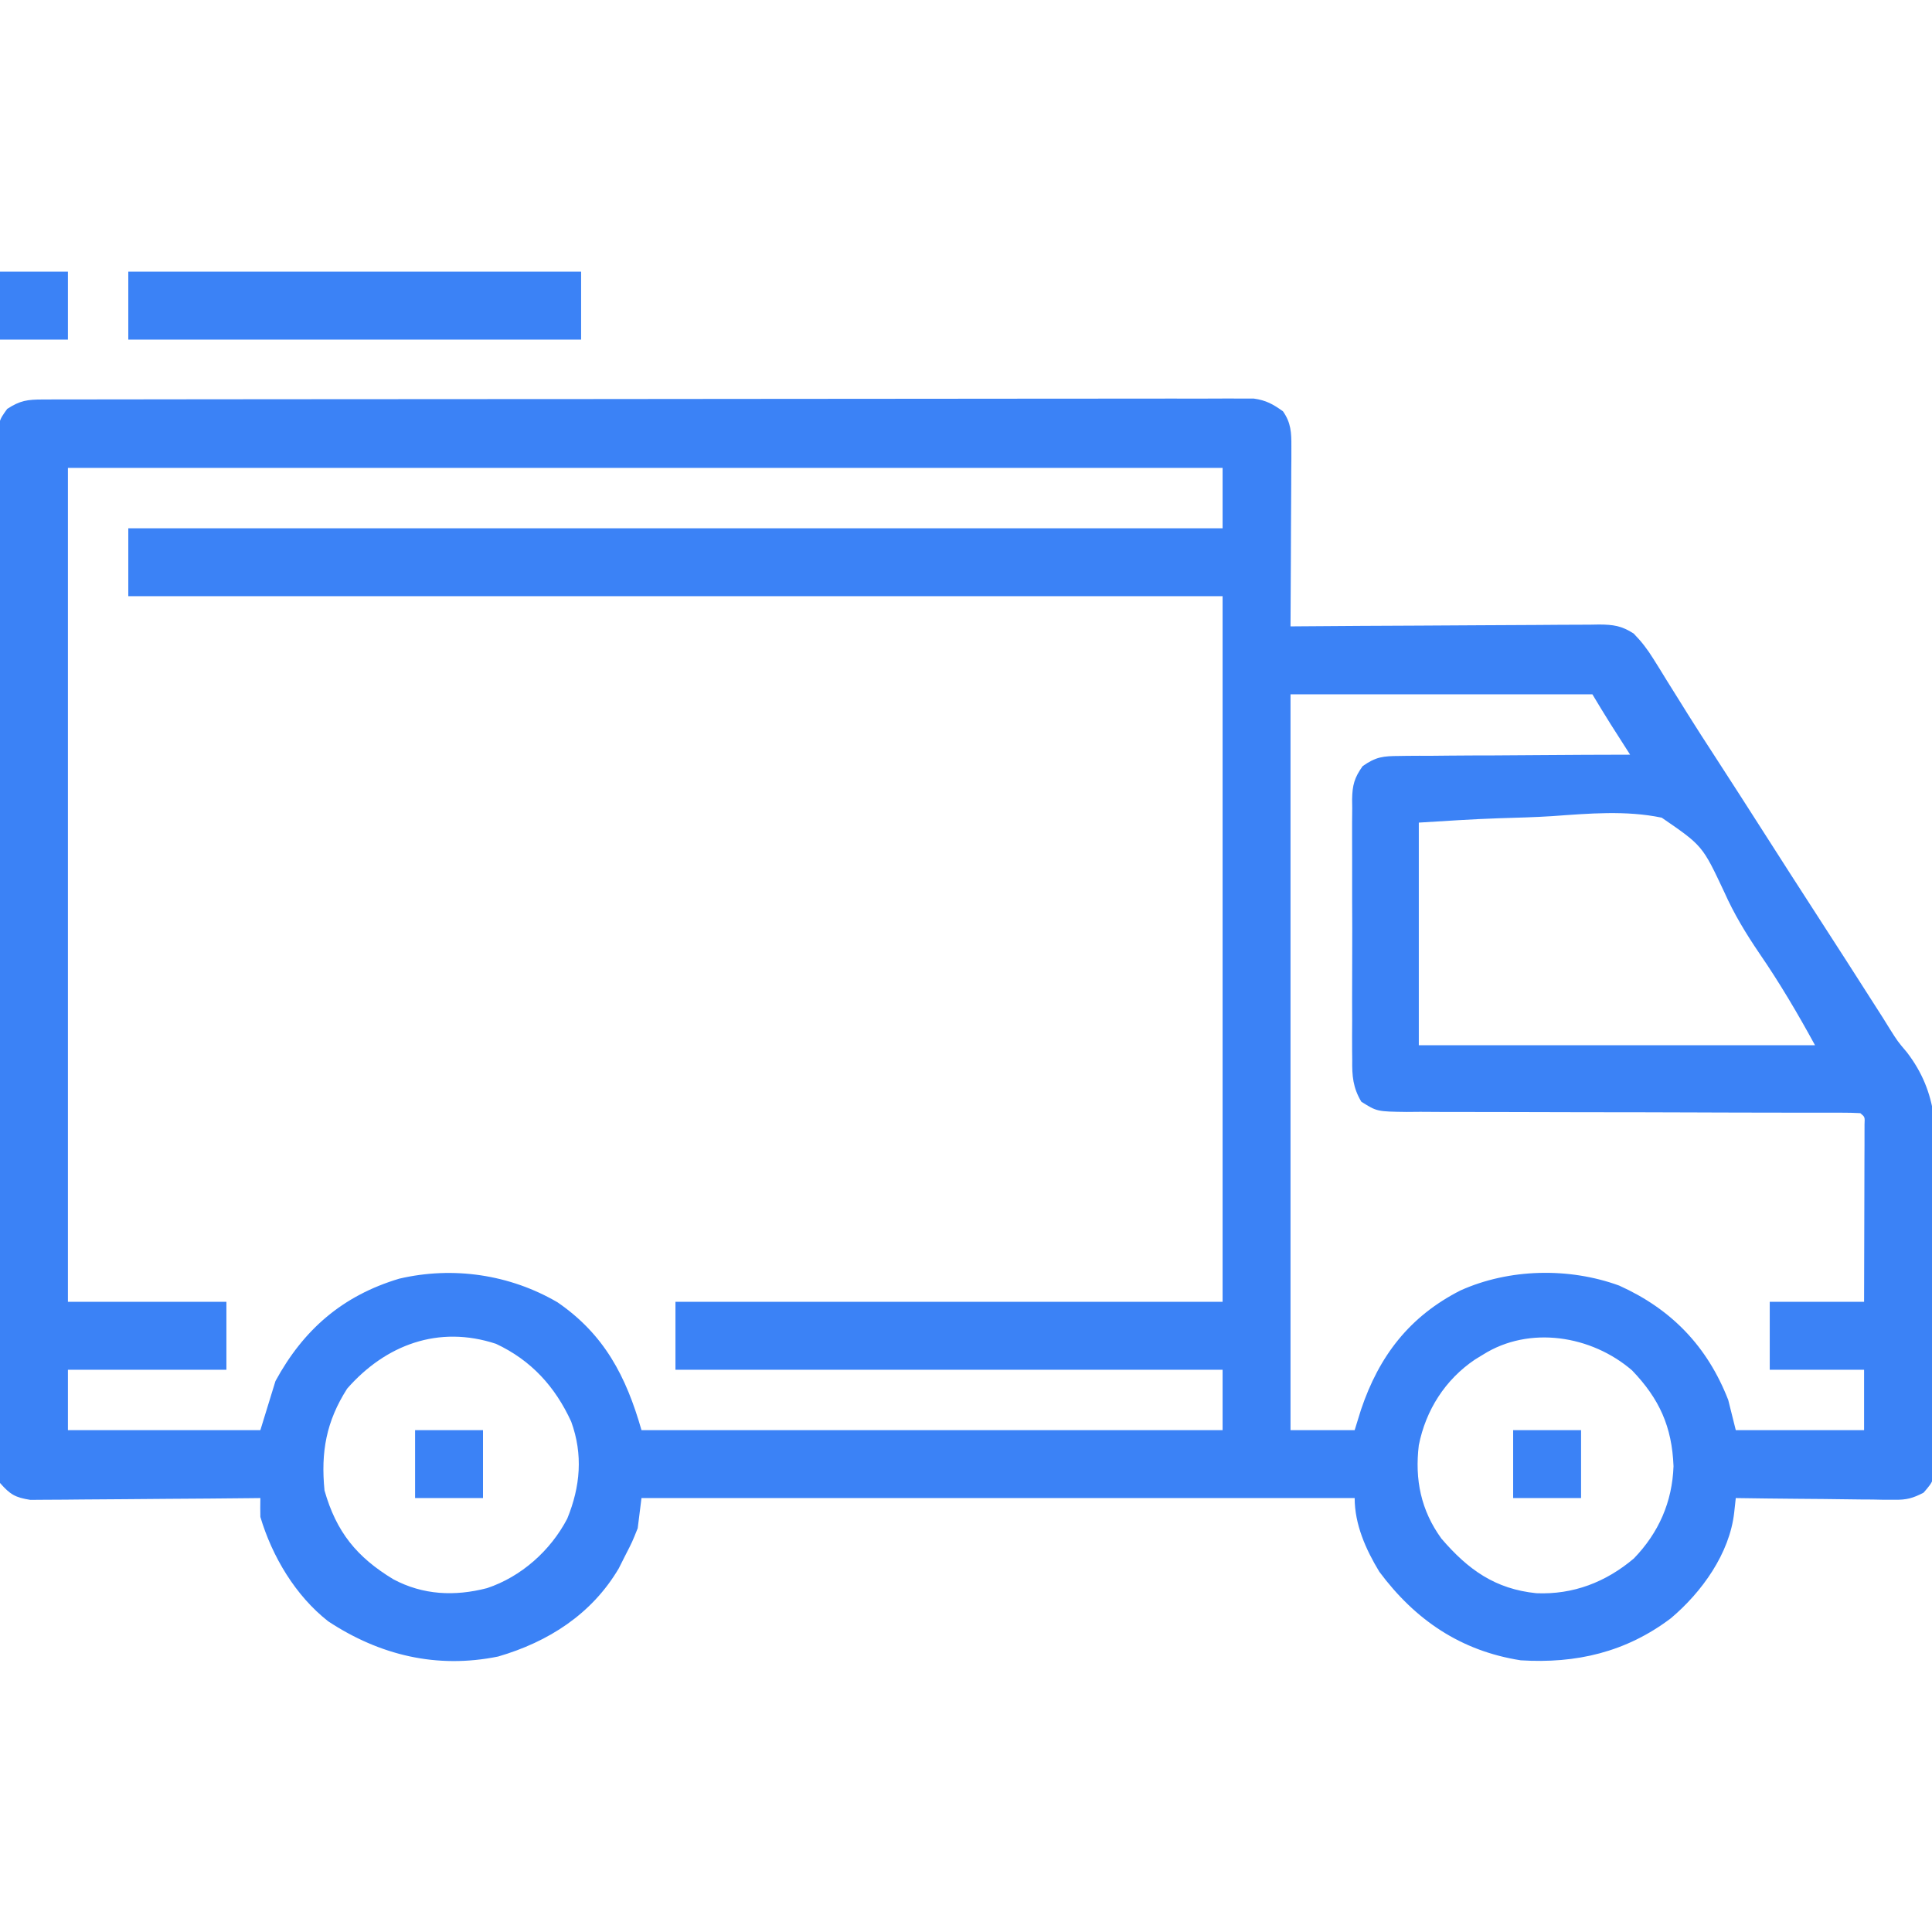
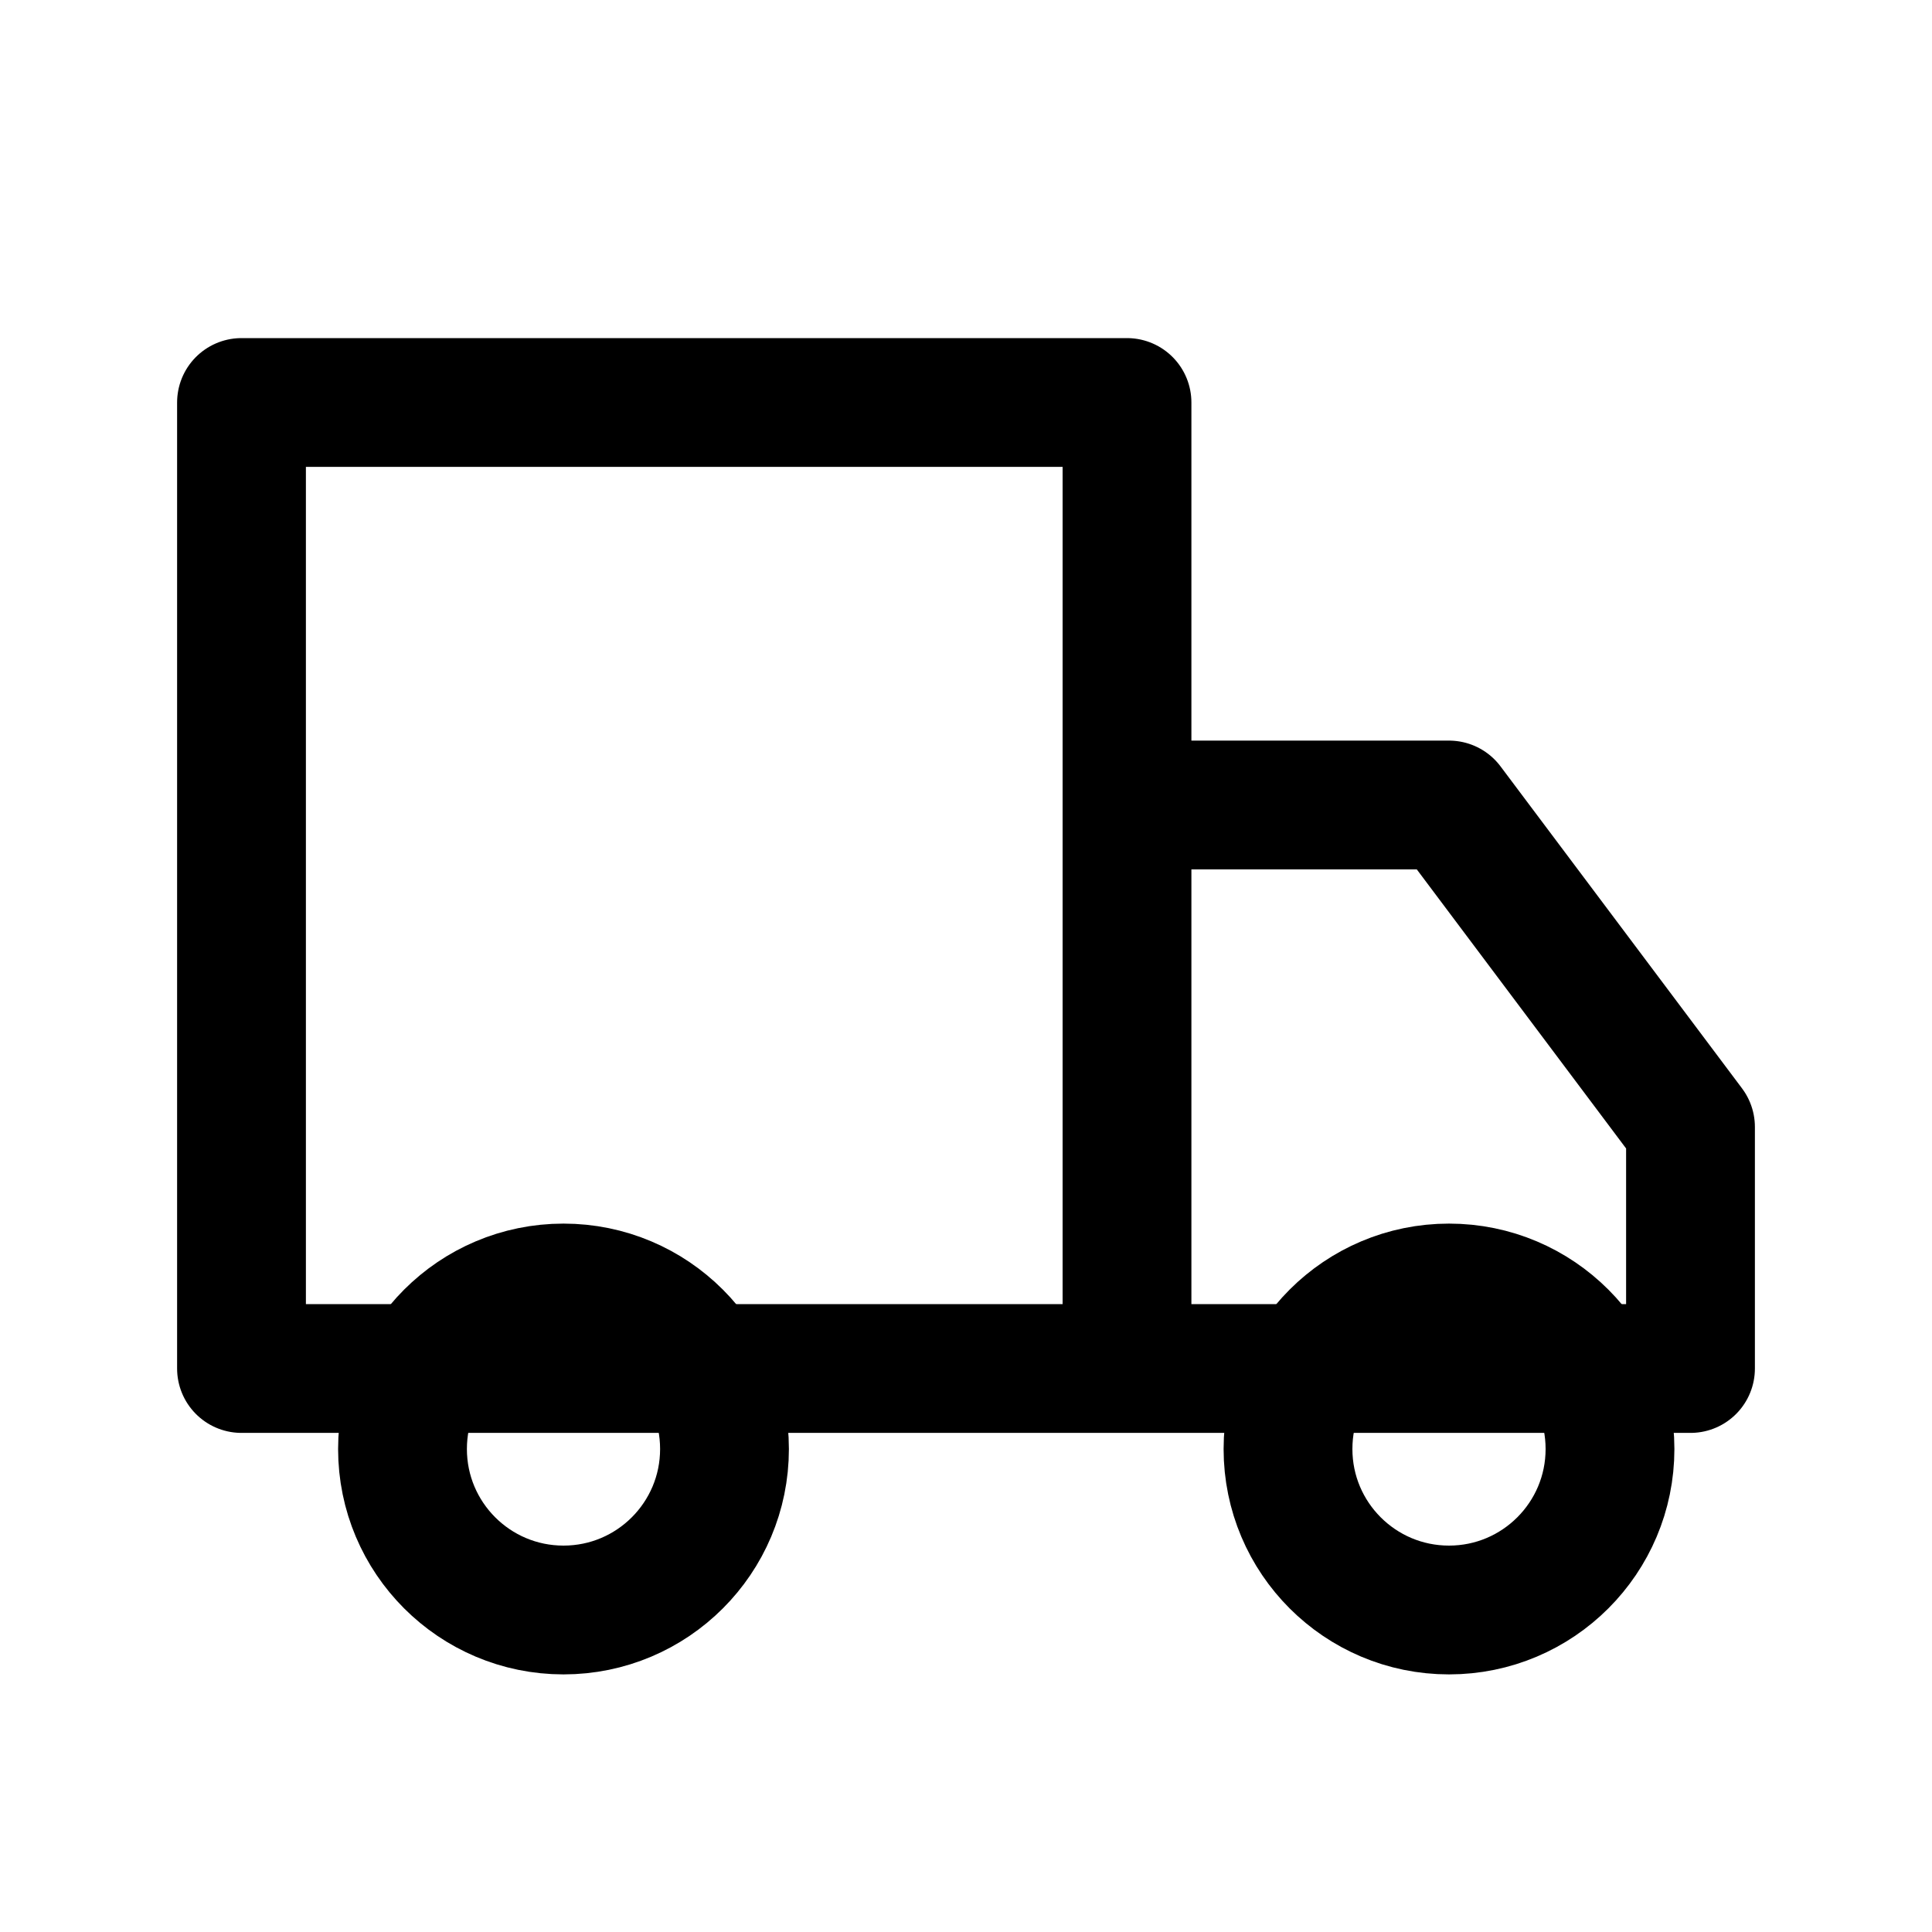
- <svg xmlns="http://www.w3.org/2000/svg" version="1.1" width="512" height="512">
-   <path d="M0 0 C1.72 -0.006 1.72 -0.006 3.476 -0.012 C4.746 -0.011 6.017 -0.01 7.327 -0.009 C8.682 -0.012 10.037 -0.015 11.392 -0.018 C15.129 -0.026 18.866 -0.028 22.603 -0.029 C26.629 -0.03 30.654 -0.038 34.679 -0.045 C43.487 -0.058 52.295 -0.064 61.103 -0.069 C66.599 -0.072 72.096 -0.076 77.593 -0.08 C92.803 -0.092 108.013 -0.103 123.224 -0.106 C124.198 -0.106 125.172 -0.107 126.175 -0.107 C127.64 -0.107 127.64 -0.107 129.134 -0.107 C131.113 -0.108 133.091 -0.108 135.07 -0.109 C136.542 -0.109 136.542 -0.109 138.044 -0.109 C153.951 -0.113 169.859 -0.131 185.766 -0.154 C202.087 -0.178 218.408 -0.19 234.729 -0.192 C243.897 -0.192 253.065 -0.198 262.233 -0.216 C270.039 -0.232 277.845 -0.237 285.651 -0.229 C289.636 -0.225 293.62 -0.226 297.604 -0.24 C301.25 -0.252 304.896 -0.251 308.543 -0.239 C310.489 -0.236 312.436 -0.248 314.383 -0.26 C316.115 -0.251 316.115 -0.251 317.882 -0.241 C318.878 -0.241 319.875 -0.242 320.902 -0.242 C324.121 0.199 326.004 1.249 328.63 3.131 C330.77 6.19 330.874 8.774 330.857 12.451 C330.857 13.512 330.857 14.572 330.856 15.665 C330.846 16.804 330.836 17.943 330.825 19.116 C330.821 20.872 330.821 20.872 330.816 22.663 C330.805 26.403 330.78 30.142 330.755 33.881 C330.745 36.417 330.736 38.952 330.727 41.487 C330.705 47.702 330.672 53.917 330.63 60.131 C332.267 60.118 332.267 60.118 333.937 60.105 C344.222 60.023 354.507 59.963 364.792 59.924 C370.08 59.903 375.367 59.875 380.655 59.83 C385.758 59.786 390.86 59.762 395.963 59.752 C397.91 59.745 399.857 59.73 401.804 59.709 C404.531 59.679 407.257 59.675 409.984 59.677 C411.191 59.656 411.191 59.656 412.423 59.634 C416.187 59.661 418.369 59.964 421.565 62.022 C423.653 64.155 425.225 66.201 426.794 68.737 C427.352 69.629 427.911 70.52 428.487 71.439 C429.07 72.39 429.654 73.34 430.255 74.319 C431.509 76.327 432.765 78.335 434.02 80.342 C434.944 81.827 434.944 81.827 435.886 83.341 C438.217 87.07 440.604 90.76 443.005 94.444 C447.578 101.486 452.107 108.556 456.63 115.631 C461.112 122.643 465.6 129.65 470.13 136.631 C475.358 144.691 480.536 152.783 485.71 160.878 C486.346 161.873 486.982 162.868 487.638 163.893 C488.239 164.863 488.841 165.833 489.461 166.832 C491.548 170.133 491.548 170.133 493.951 172.968 C502.374 183.909 501.884 194.511 501.684 207.889 C501.68 210.169 501.68 212.449 501.682 214.728 C501.677 219.478 501.642 224.225 501.583 228.974 C501.509 235.063 501.498 241.15 501.507 247.24 C501.509 251.934 501.486 256.628 501.455 261.322 C501.441 263.569 501.434 265.815 501.433 268.061 C501.427 271.19 501.389 274.316 501.34 277.444 C501.344 278.371 501.348 279.298 501.352 280.253 C501.207 286.467 501.207 286.467 498.39 289.708 C495.527 291.184 493.936 291.62 490.748 291.586 C489.807 291.585 488.866 291.585 487.897 291.585 C486.895 291.564 485.893 291.543 484.86 291.522 C483.824 291.516 482.788 291.511 481.72 291.505 C478.419 291.483 475.118 291.432 471.817 291.381 C469.576 291.361 467.334 291.343 465.093 291.327 C459.605 291.283 454.117 291.216 448.63 291.131 C448.425 293.001 448.425 293.001 448.216 294.909 C447.022 305.817 439.616 316.088 431.423 322.991 C419.533 331.98 406.309 335.048 391.63 334.131 C375.789 331.645 363.706 323.481 354.169 310.667 C350.571 304.74 347.63 298.105 347.63 291.131 C285.26 291.131 222.89 291.131 158.63 291.131 C158.3 293.771 157.97 296.411 157.63 299.131 C156.177 302.764 156.177 302.764 154.38 306.256 C153.797 307.414 153.214 308.572 152.614 309.764 C145.468 321.89 133.955 329.255 120.63 333.131 C104.431 336.422 89.309 332.827 75.602 323.795 C66.914 316.979 60.753 306.613 57.63 296.131 C57.598 294.465 57.593 292.798 57.63 291.131 C56.839 291.14 56.048 291.149 55.234 291.158 C47.774 291.239 40.315 291.299 32.855 291.339 C29.02 291.36 25.185 291.388 21.351 291.433 C17.648 291.477 13.946 291.501 10.244 291.511 C8.833 291.518 7.422 291.533 6.011 291.554 C4.032 291.583 2.052 291.585 0.072 291.586 C-1.053 291.594 -2.179 291.603 -3.339 291.612 C-7.346 290.977 -8.668 290.199 -11.37 287.131 C-12.14 283.423 -12.04 279.747 -11.998 275.972 C-12.006 274.819 -12.013 273.667 -12.02 272.48 C-12.035 269.281 -12.027 266.083 -12.009 262.885 C-11.996 259.435 -12.011 255.986 -12.023 252.537 C-12.041 245.78 -12.033 239.022 -12.015 232.265 C-12.001 226.774 -11.997 221.283 -12 215.792 C-12.001 215.011 -12.001 214.23 -12.002 213.426 C-12.003 211.839 -12.004 210.253 -12.005 208.667 C-12.014 194.633 -11.997 180.6 -11.967 166.566 C-11.938 152.943 -11.931 139.32 -11.947 125.697 C-11.963 110.869 -11.967 96.041 -11.95 81.212 C-11.948 79.632 -11.946 78.051 -11.944 76.471 C-11.944 75.693 -11.943 74.915 -11.942 74.114 C-11.936 68.628 -11.939 63.143 -11.946 57.657 C-11.954 50.974 -11.947 44.291 -11.922 37.607 C-11.909 34.196 -11.903 30.785 -11.914 27.374 C-11.923 23.68 -11.907 19.986 -11.885 16.291 C-11.893 15.208 -11.901 14.126 -11.91 13.01 C-11.829 5.765 -11.829 5.765 -9.463 2.496 C-6.027 0.256 -4.096 0.005 0 0 Z M6.63 18.131 C6.63 91.061 6.63 163.991 6.63 239.131 C20.49 239.131 34.35 239.131 48.63 239.131 C48.63 245.071 48.63 251.011 48.63 257.131 C34.77 257.131 20.91 257.131 6.63 257.131 C6.63 262.411 6.63 267.691 6.63 273.131 C23.46 273.131 40.29 273.131 57.63 273.131 C58.95 268.841 60.27 264.551 61.63 260.131 C69.053 246.472 79.413 237.493 94.423 232.995 C108.735 229.649 123.762 231.885 136.38 239.256 C148.801 247.79 154.561 258.891 158.63 273.131 C209.45 273.131 260.27 273.131 312.63 273.131 C312.63 267.851 312.63 262.571 312.63 257.131 C264.78 257.131 216.93 257.131 167.63 257.131 C167.63 251.191 167.63 245.251 167.63 239.131 C215.48 239.131 263.33 239.131 312.63 239.131 C312.63 177.421 312.63 115.711 312.63 52.131 C216.93 52.131 121.23 52.131 22.63 52.131 C22.63 46.191 22.63 40.251 22.63 34.131 C118.33 34.131 214.03 34.131 312.63 34.131 C312.63 28.851 312.63 23.571 312.63 18.131 C211.65 18.131 110.67 18.131 6.63 18.131 Z M330.63 78.131 C330.63 142.481 330.63 206.831 330.63 273.131 C336.24 273.131 341.85 273.131 347.63 273.131 C348.187 271.337 348.744 269.543 349.317 267.694 C354.093 253.515 362.12 243.02 375.63 236.131 C388.549 230.301 404.401 229.968 417.708 234.815 C431.574 241.062 441.085 250.915 446.63 265.131 C447.29 267.771 447.95 270.411 448.63 273.131 C459.85 273.131 471.07 273.131 482.63 273.131 C482.63 267.851 482.63 262.571 482.63 257.131 C474.38 257.131 466.13 257.131 457.63 257.131 C457.63 251.191 457.63 245.251 457.63 239.131 C465.88 239.131 474.13 239.131 482.63 239.131 C482.653 232.171 482.673 225.211 482.685 218.251 C482.69 215.882 482.697 213.512 482.705 211.142 C482.717 207.744 482.723 204.346 482.727 200.948 C482.733 199.881 482.738 198.815 482.743 197.716 C482.743 196.735 482.743 195.754 482.743 194.743 C482.746 193.875 482.748 193.006 482.75 192.112 C482.849 190.13 482.849 190.13 481.63 189.131 C479.971 189.034 478.308 189.007 476.646 189.007 C475.566 189.004 474.487 189.002 473.374 188.999 C471.582 189.002 471.582 189.002 469.754 189.005 C468.503 189.004 467.253 189.002 465.965 189 C463.239 188.996 460.513 188.993 457.787 188.993 C453.475 188.992 449.164 188.979 444.853 188.964 C444.126 188.961 443.399 188.959 442.65 188.956 C441.163 188.951 439.676 188.945 438.189 188.94 C428.148 188.905 418.108 188.878 408.067 188.881 C401.299 188.883 394.532 188.866 387.765 188.83 C384.182 188.812 380.601 188.802 377.018 188.815 C373.019 188.828 369.022 188.803 365.023 188.775 C363.837 188.785 362.65 188.795 361.427 188.806 C353.543 188.706 353.543 188.706 349.396 186.098 C347.166 182.353 346.926 179.265 346.983 175.024 C346.97 173.821 346.97 173.821 346.956 172.593 C346.934 169.949 346.949 167.307 346.966 164.663 C346.962 162.821 346.957 160.979 346.951 159.137 C346.944 155.281 346.955 151.424 346.978 147.567 C347.006 142.627 346.99 137.689 346.96 132.749 C346.942 128.946 346.948 125.144 346.961 121.342 C346.964 119.521 346.96 117.7 346.948 115.879 C346.936 113.331 346.955 110.786 346.983 108.239 C346.968 107.113 346.968 107.113 346.952 105.965 C347.028 102.196 347.538 100.26 349.745 97.166 C353.26 94.687 355.164 94.496 359.44 94.472 C360.104 94.462 360.768 94.451 361.452 94.44 C363.633 94.412 365.812 94.418 367.993 94.424 C369.51 94.411 371.028 94.396 372.545 94.379 C376.529 94.339 380.512 94.329 384.495 94.325 C388.564 94.315 392.633 94.278 396.702 94.243 C404.678 94.178 412.654 94.145 420.63 94.131 C420.159 93.395 419.689 92.659 419.204 91.901 C418.27 90.437 418.27 90.437 417.317 88.944 C416.702 87.981 416.087 87.018 415.454 86.026 C413.81 83.417 412.216 80.776 410.63 78.131 C384.23 78.131 357.83 78.131 330.63 78.131 Z M364.63 112.131 C364.63 131.601 364.63 151.071 364.63 171.131 C399.28 171.131 433.93 171.131 469.63 171.131 C465.019 162.679 460.284 154.644 454.851 146.735 C451.281 141.47 448.156 136.327 445.567 130.509 C439.796 118.234 439.796 118.234 429.004 110.823 C419.519 108.843 409.595 109.727 400.009 110.415 C395.311 110.719 390.606 110.831 385.901 110.976 C378.794 111.217 371.74 111.695 364.63 112.131 Z M80.63 262.131 C75.09 270.809 73.622 278.905 74.63 289.131 C77.758 300.126 83.162 306.77 92.86 312.651 C100.728 316.857 109.147 317.218 117.692 315.006 C126.762 311.988 134.533 305.06 138.954 296.596 C142.434 288.11 143.175 279.58 140.005 270.881 C135.759 261.617 129.379 254.599 120.067 250.256 C104.816 245.233 90.803 250.534 80.63 262.131 Z M381.63 253.131 C380.934 253.556 380.238 253.98 379.52 254.417 C371.63 259.741 366.486 267.803 364.63 277.131 C363.533 286.232 365.191 294.395 370.618 301.87 C377.701 310.127 384.868 315.241 395.782 316.35 C405.543 316.762 414.21 313.412 421.63 307.131 C428.222 300.304 431.793 292.165 432.13 282.694 C431.725 272.231 428.391 264.845 421.145 257.299 C410.379 248.021 393.923 245.363 381.63 253.131 Z " fill="#3b82f6" transform="translate(11.37024,105.8686)" />
-   <path d="M0 0 C39.6 0 79.2 0 120 0 C120 5.94 120 11.88 120 18 C80.4 18 40.8 18 0 18 C0 12.06 0 6.12 0 0 Z " fill="#3b82f6" transform="translate(34,72)" />
-   <path d="M0 0 C5.94 0 11.88 0 18 0 C18 5.94 18 11.88 18 18 C12.06 18 6.12 18 0 18 C0 12.06 0 6.12 0 0 Z " fill="#3b82f6" transform="translate(401,379)" />
-   <path d="M0 0 C5.94 0 11.88 0 18 0 C18 5.94 18 11.88 18 18 C12.06 18 6.12 18 0 18 C0 12.06 0 6.12 0 0 Z " fill="#3b82f6" transform="translate(110,379)" />
-   <path d="M0 0 C5.94 0 11.88 0 18 0 C18 5.94 18 11.88 18 18 C12.06 18 6.12 18 0 18 C0 12.06 0 6.12 0 0 Z " fill="#3b82f6" transform="translate(0,72)" />
+ <svg xmlns="http://www.w3.org/2000/svg" viewBox="0 0 24 24" fill="none" stroke="currentColor" stroke-width="1.6" stroke-linecap="round" stroke-linejoin="round">
+   <path d="M3 5h11v12H3V5Zm11 5h4l3 4v3h-7" />
+   <circle cx="7" cy="18" r="2" />
+   <circle cx="18" cy="18" r="2" />
</svg>
